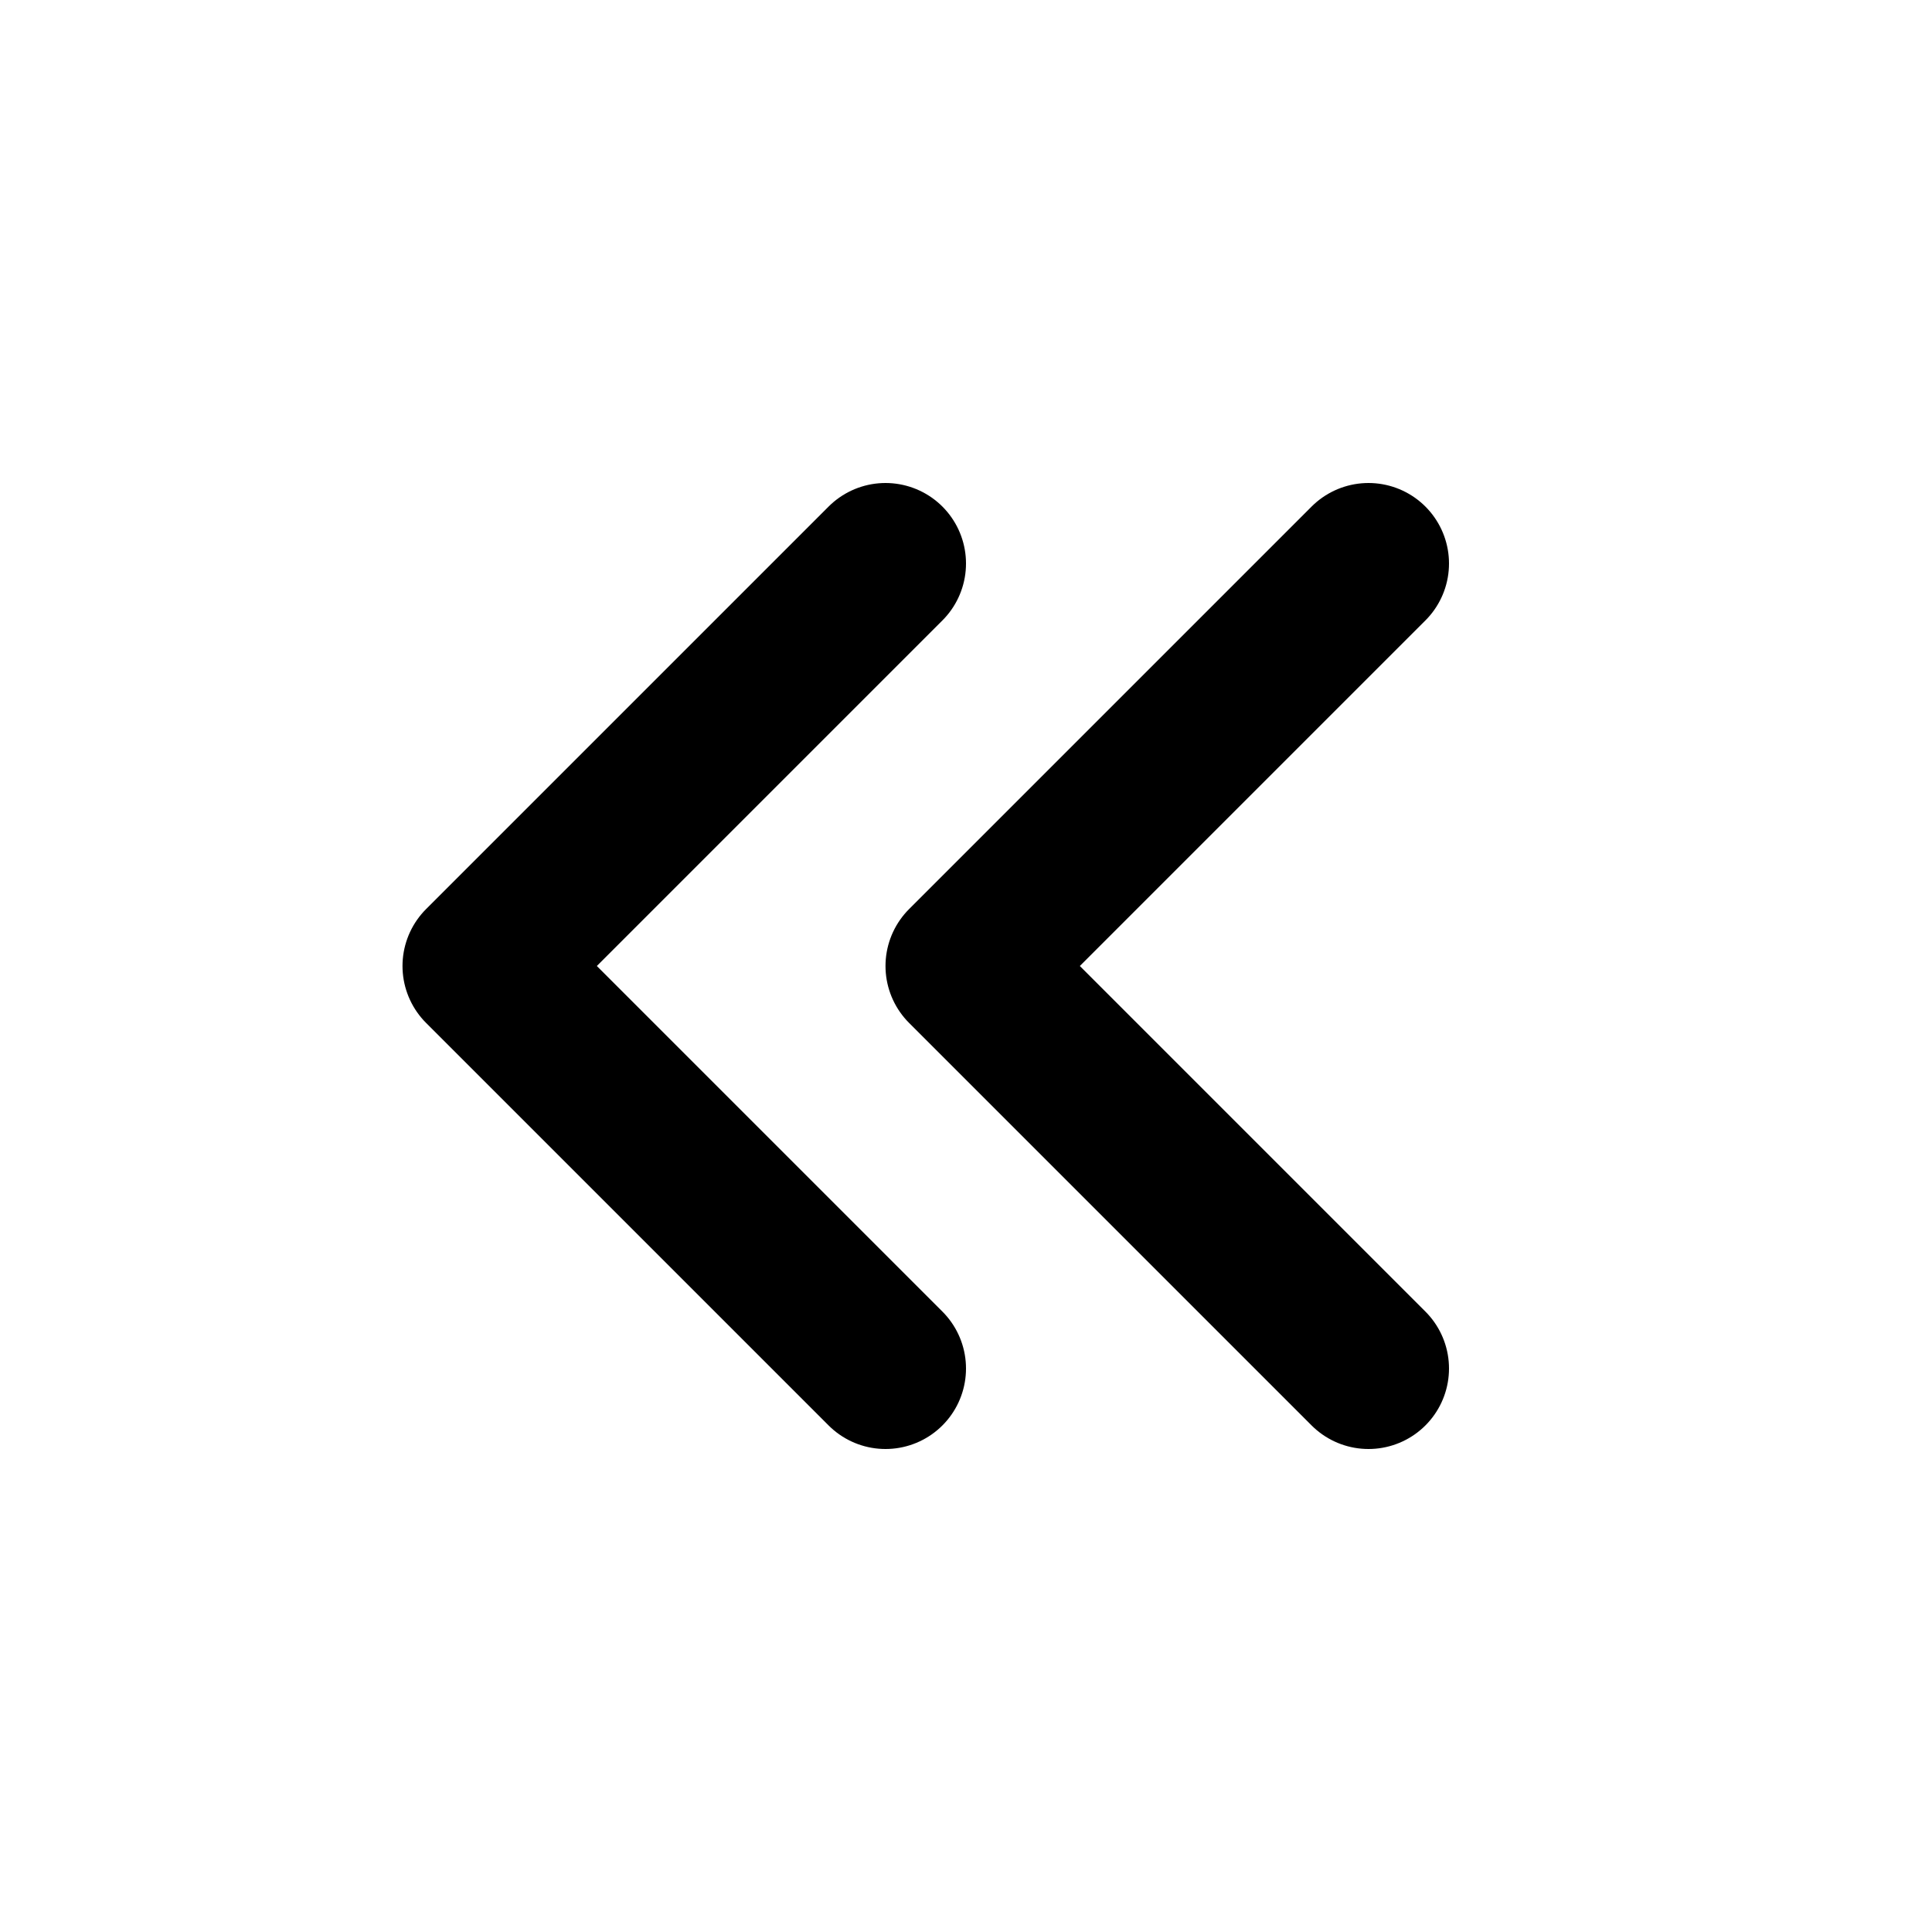
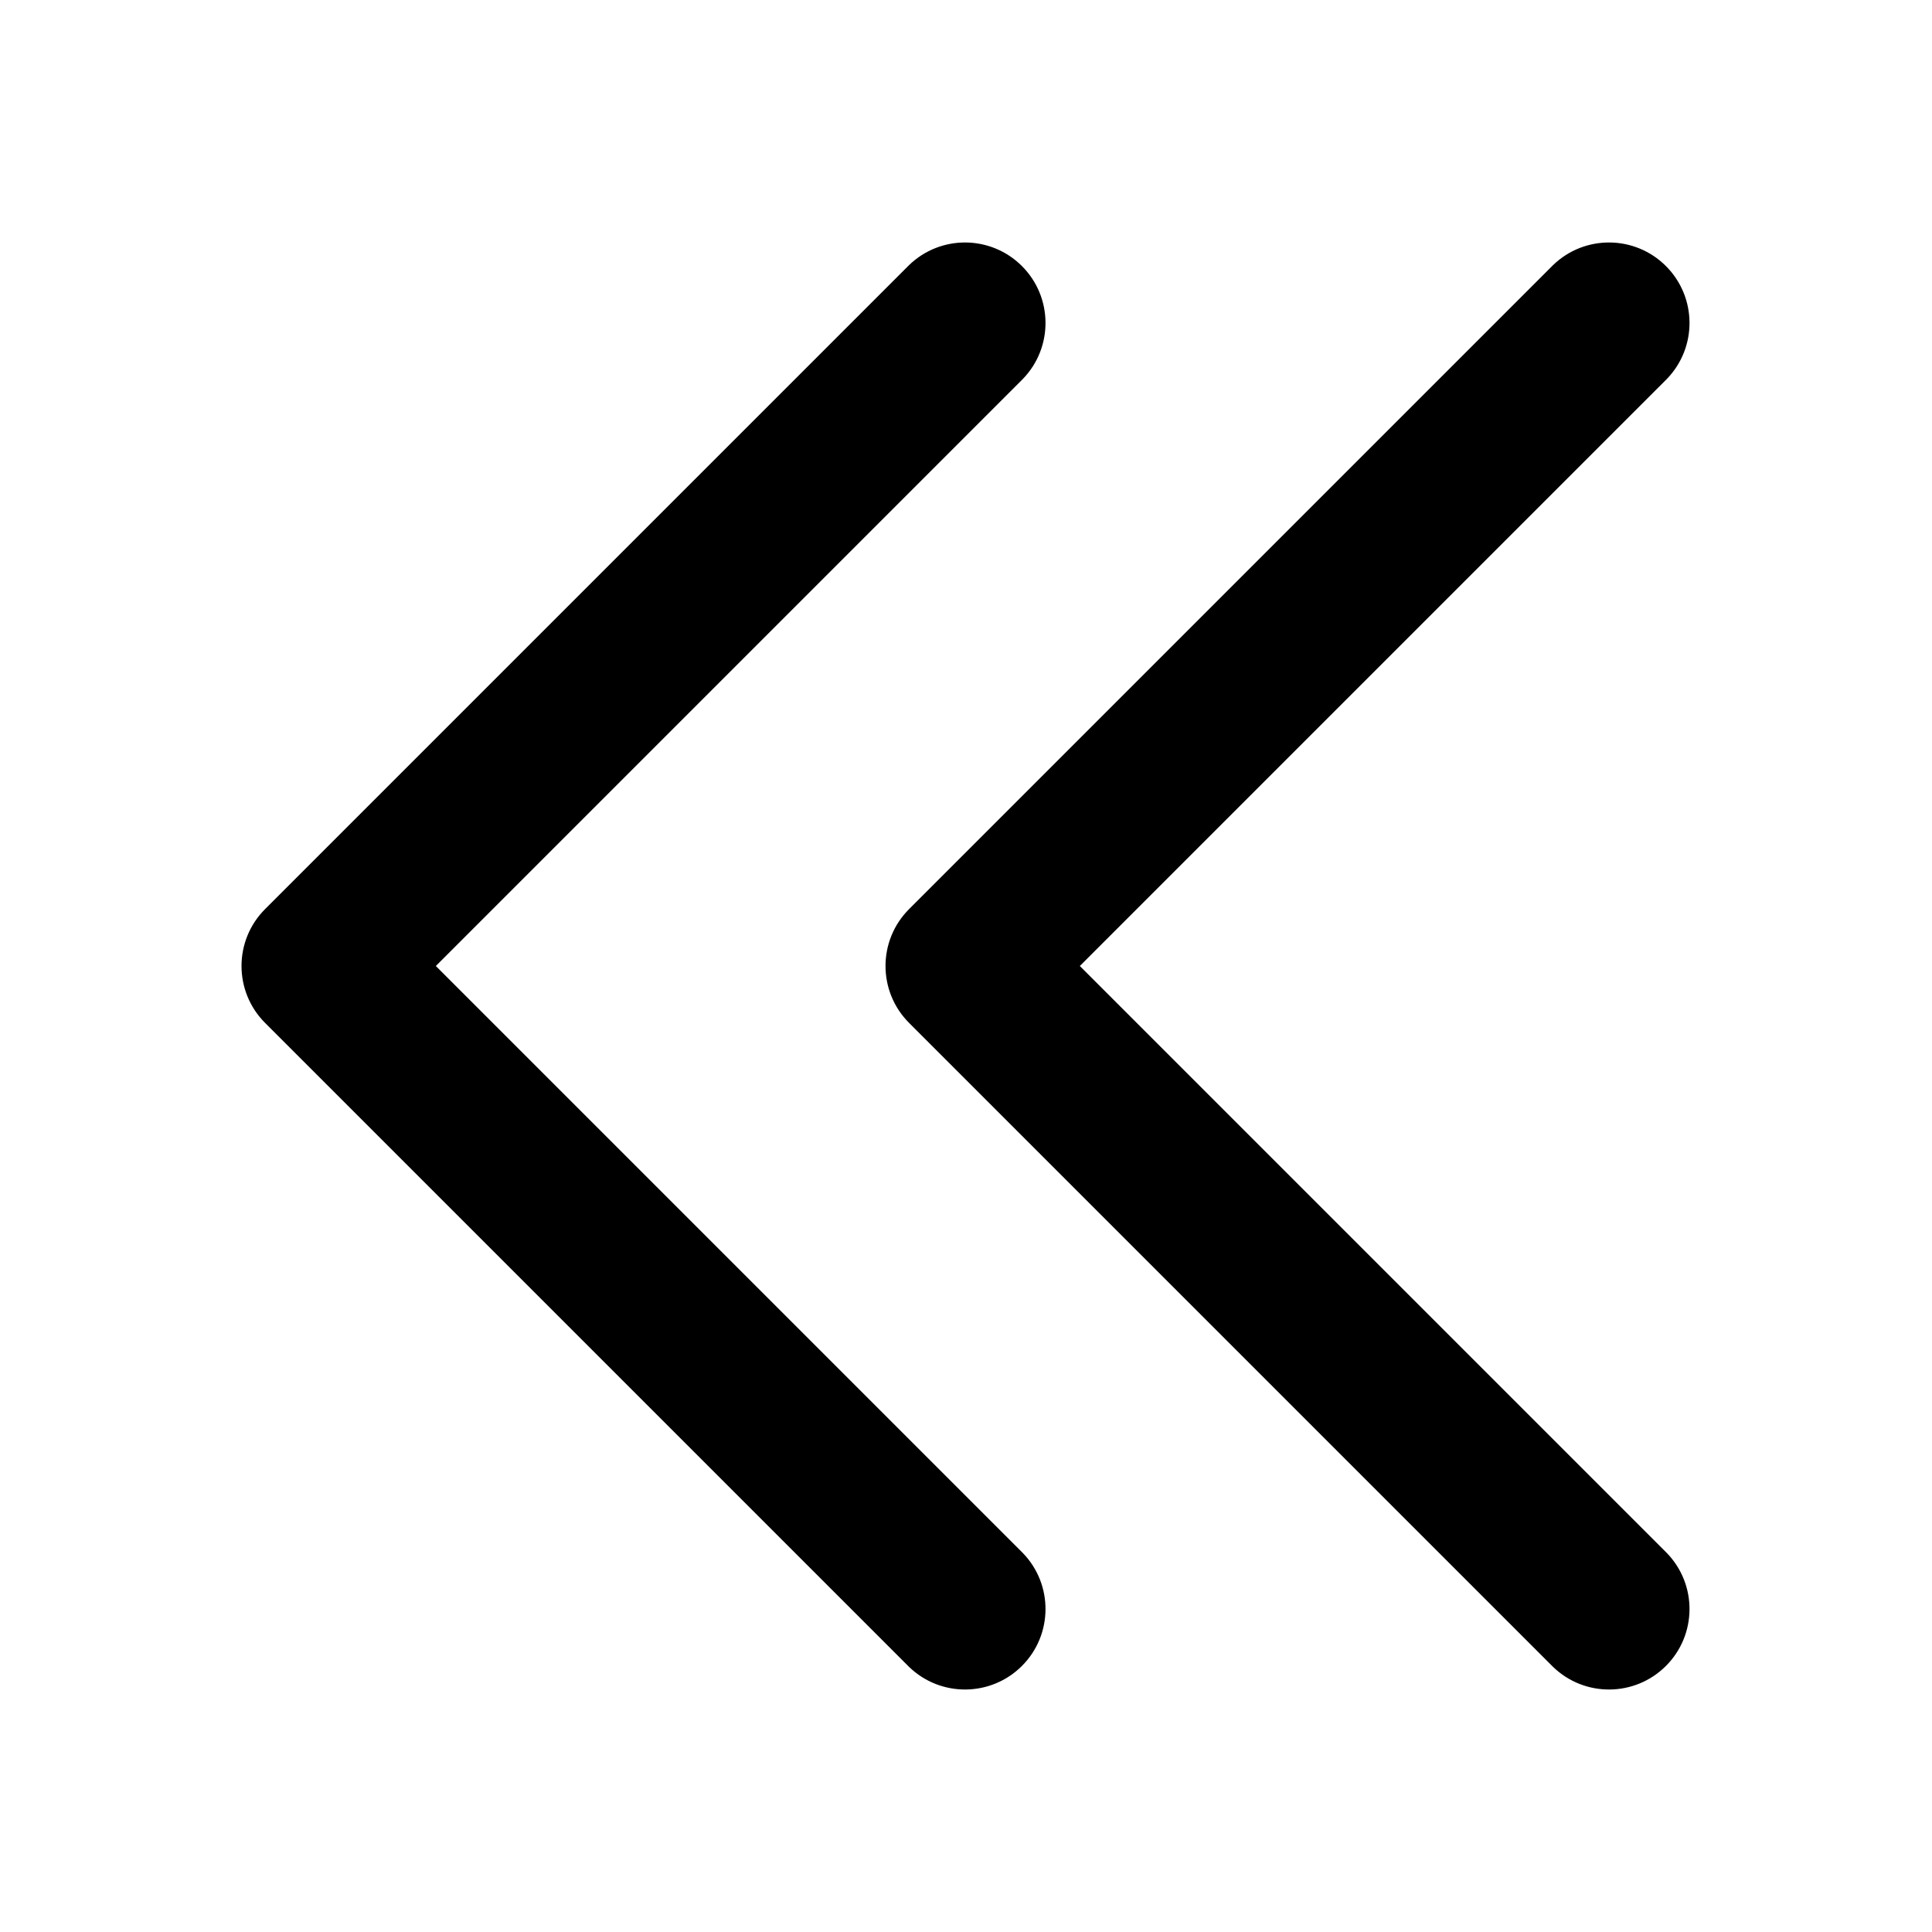
- <svg xmlns="http://www.w3.org/2000/svg" width="24" height="24" viewBox="0 0 24 24" fill="none" stroke="currentColor" stroke-width="2" stroke-linecap="round" stroke-linejoin="round">
-   <path d="M11 7l-5 5l5 5" />
-   <path d="M17 7l-5 5l5 5" />
+ <svg xmlns="http://www.w3.org/2000/svg" width="1em" height="1em" viewBox="0 0 24 24">
+   <g fill="currentColor">
+     <path d="M12.707 4.707a1 1 0 0 0-1.414-1.414l-8 8a1 1 0 0 0 0 1.414l8 8a1 1 0 0 0 1.414-1.414L5.414 12z" />
+     <path d="M20.707 4.707a1 1 0 0 0-1.414-1.414l-8 8a1 1 0 0 0 0 1.414l8 8a1 1 0 0 0 1.414-1.414L13.414 12z" />
+   </g>
</svg>
